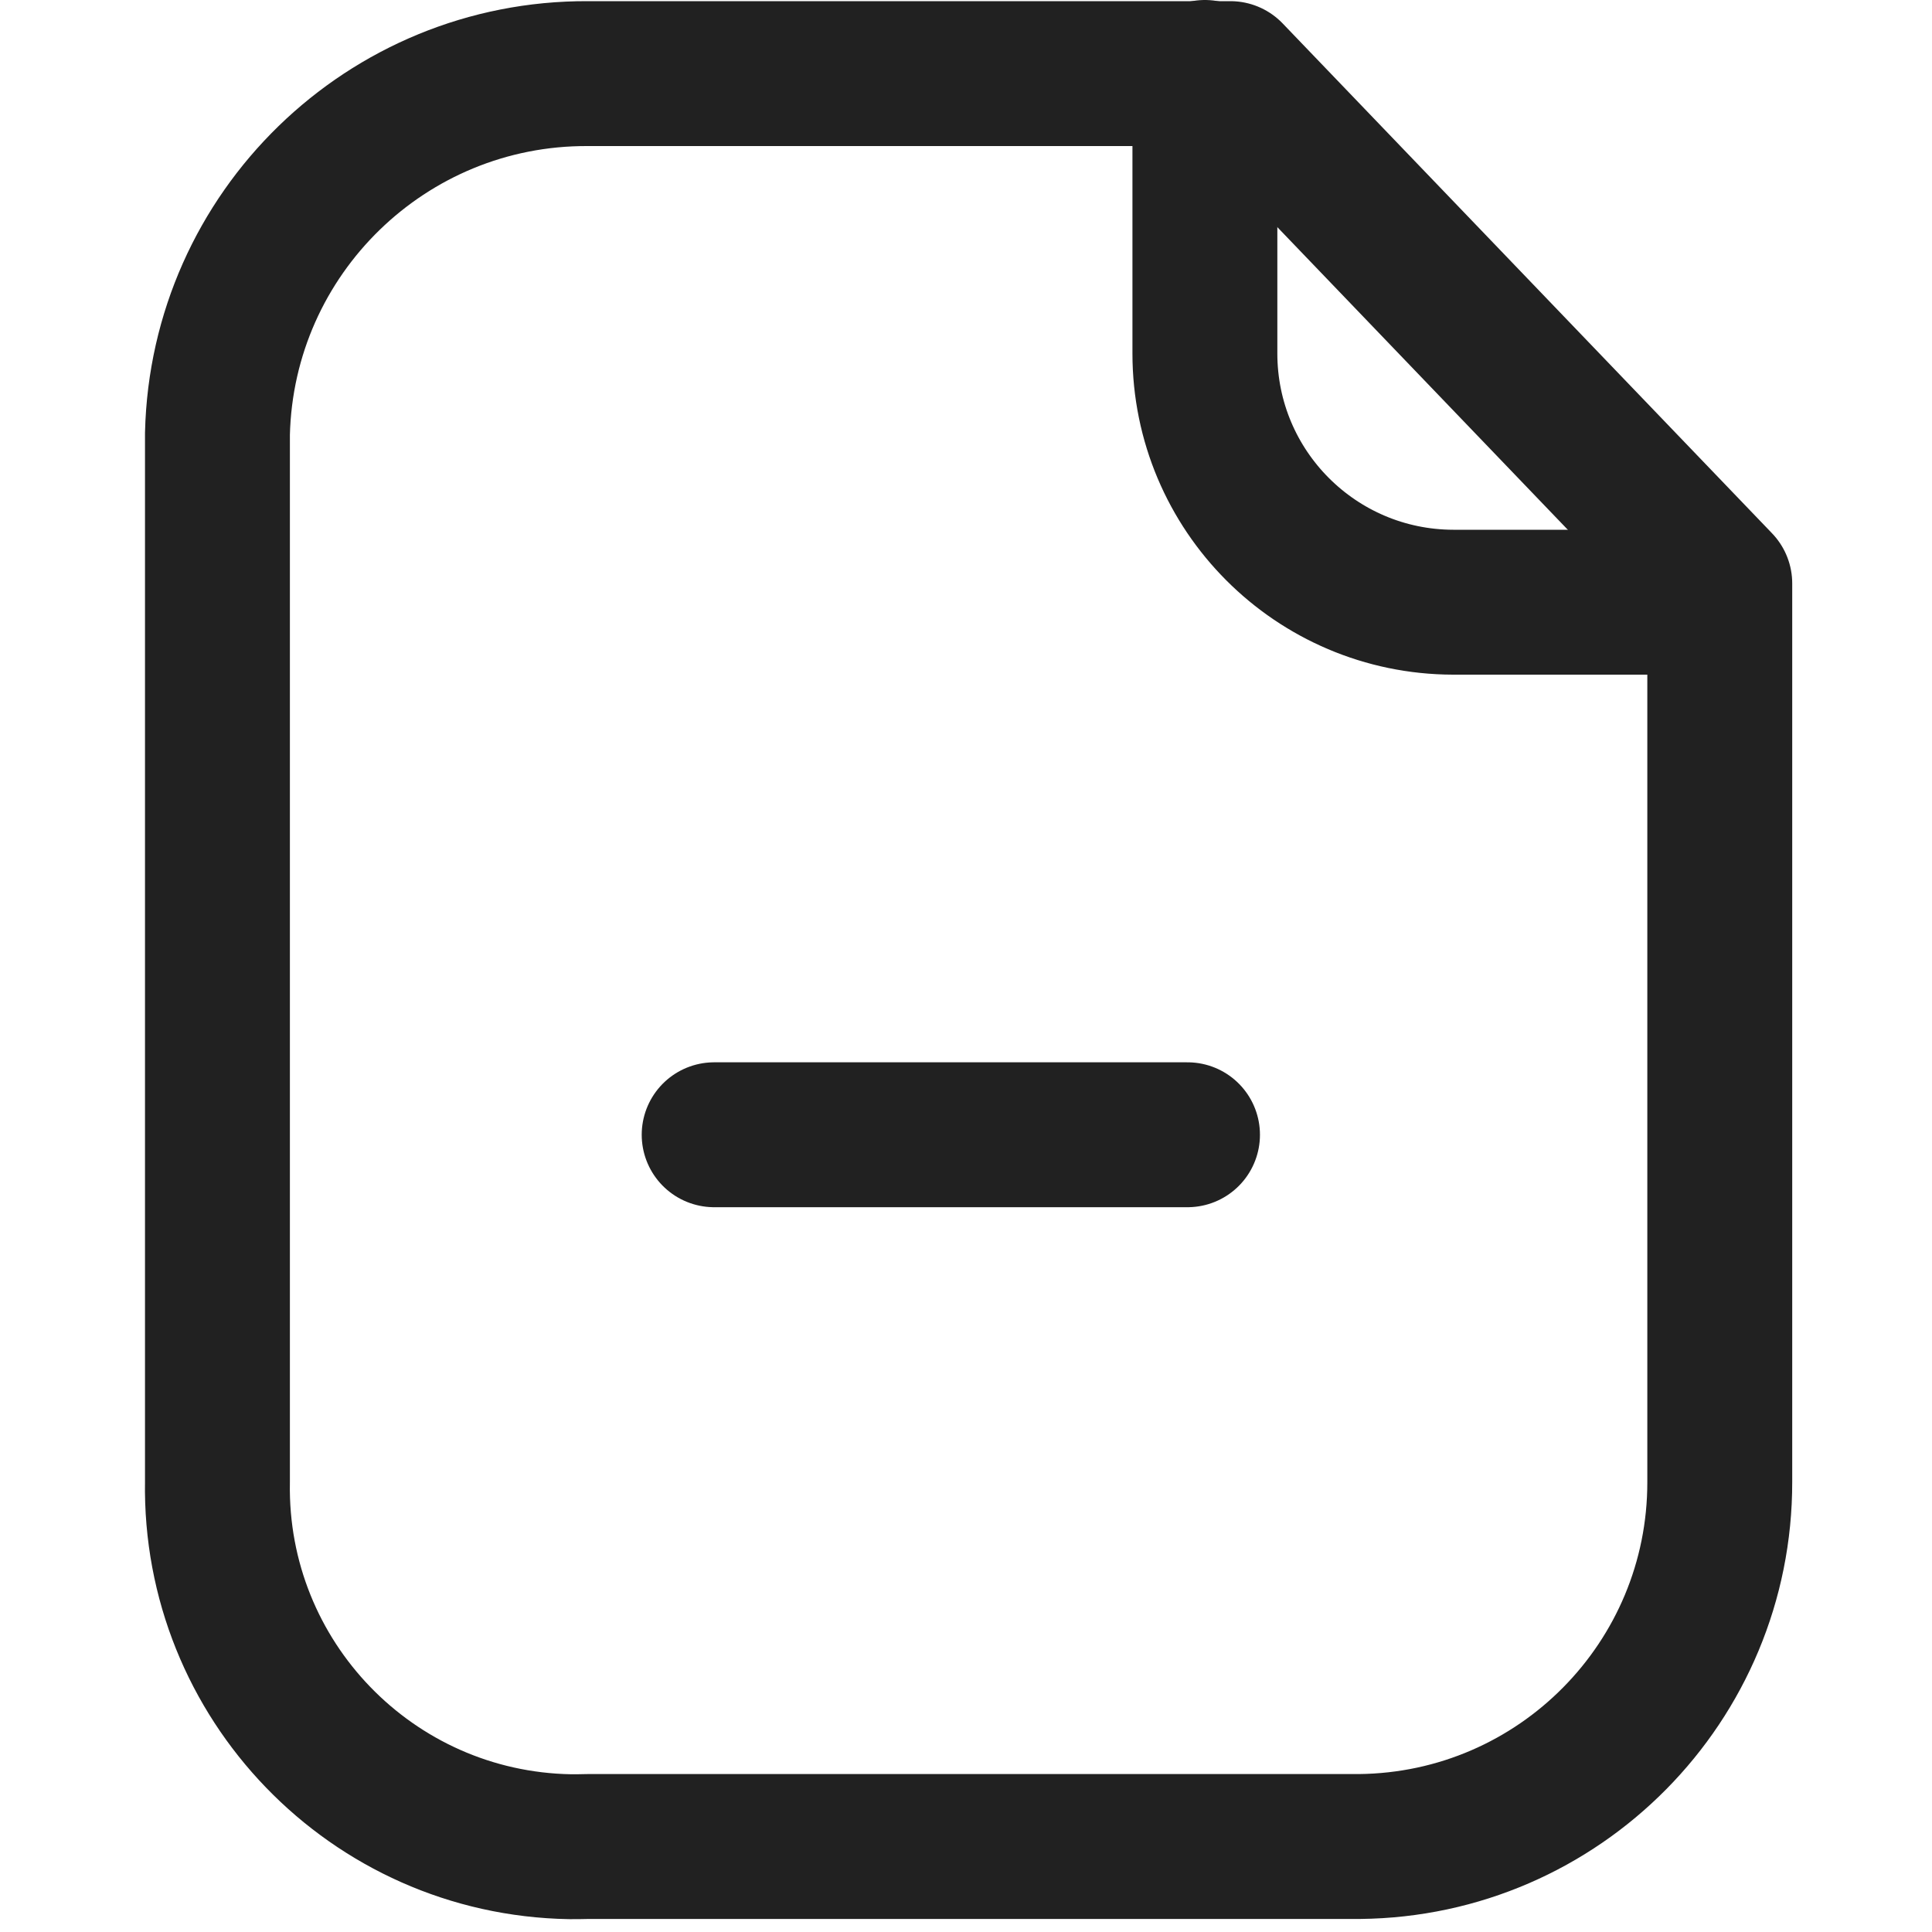
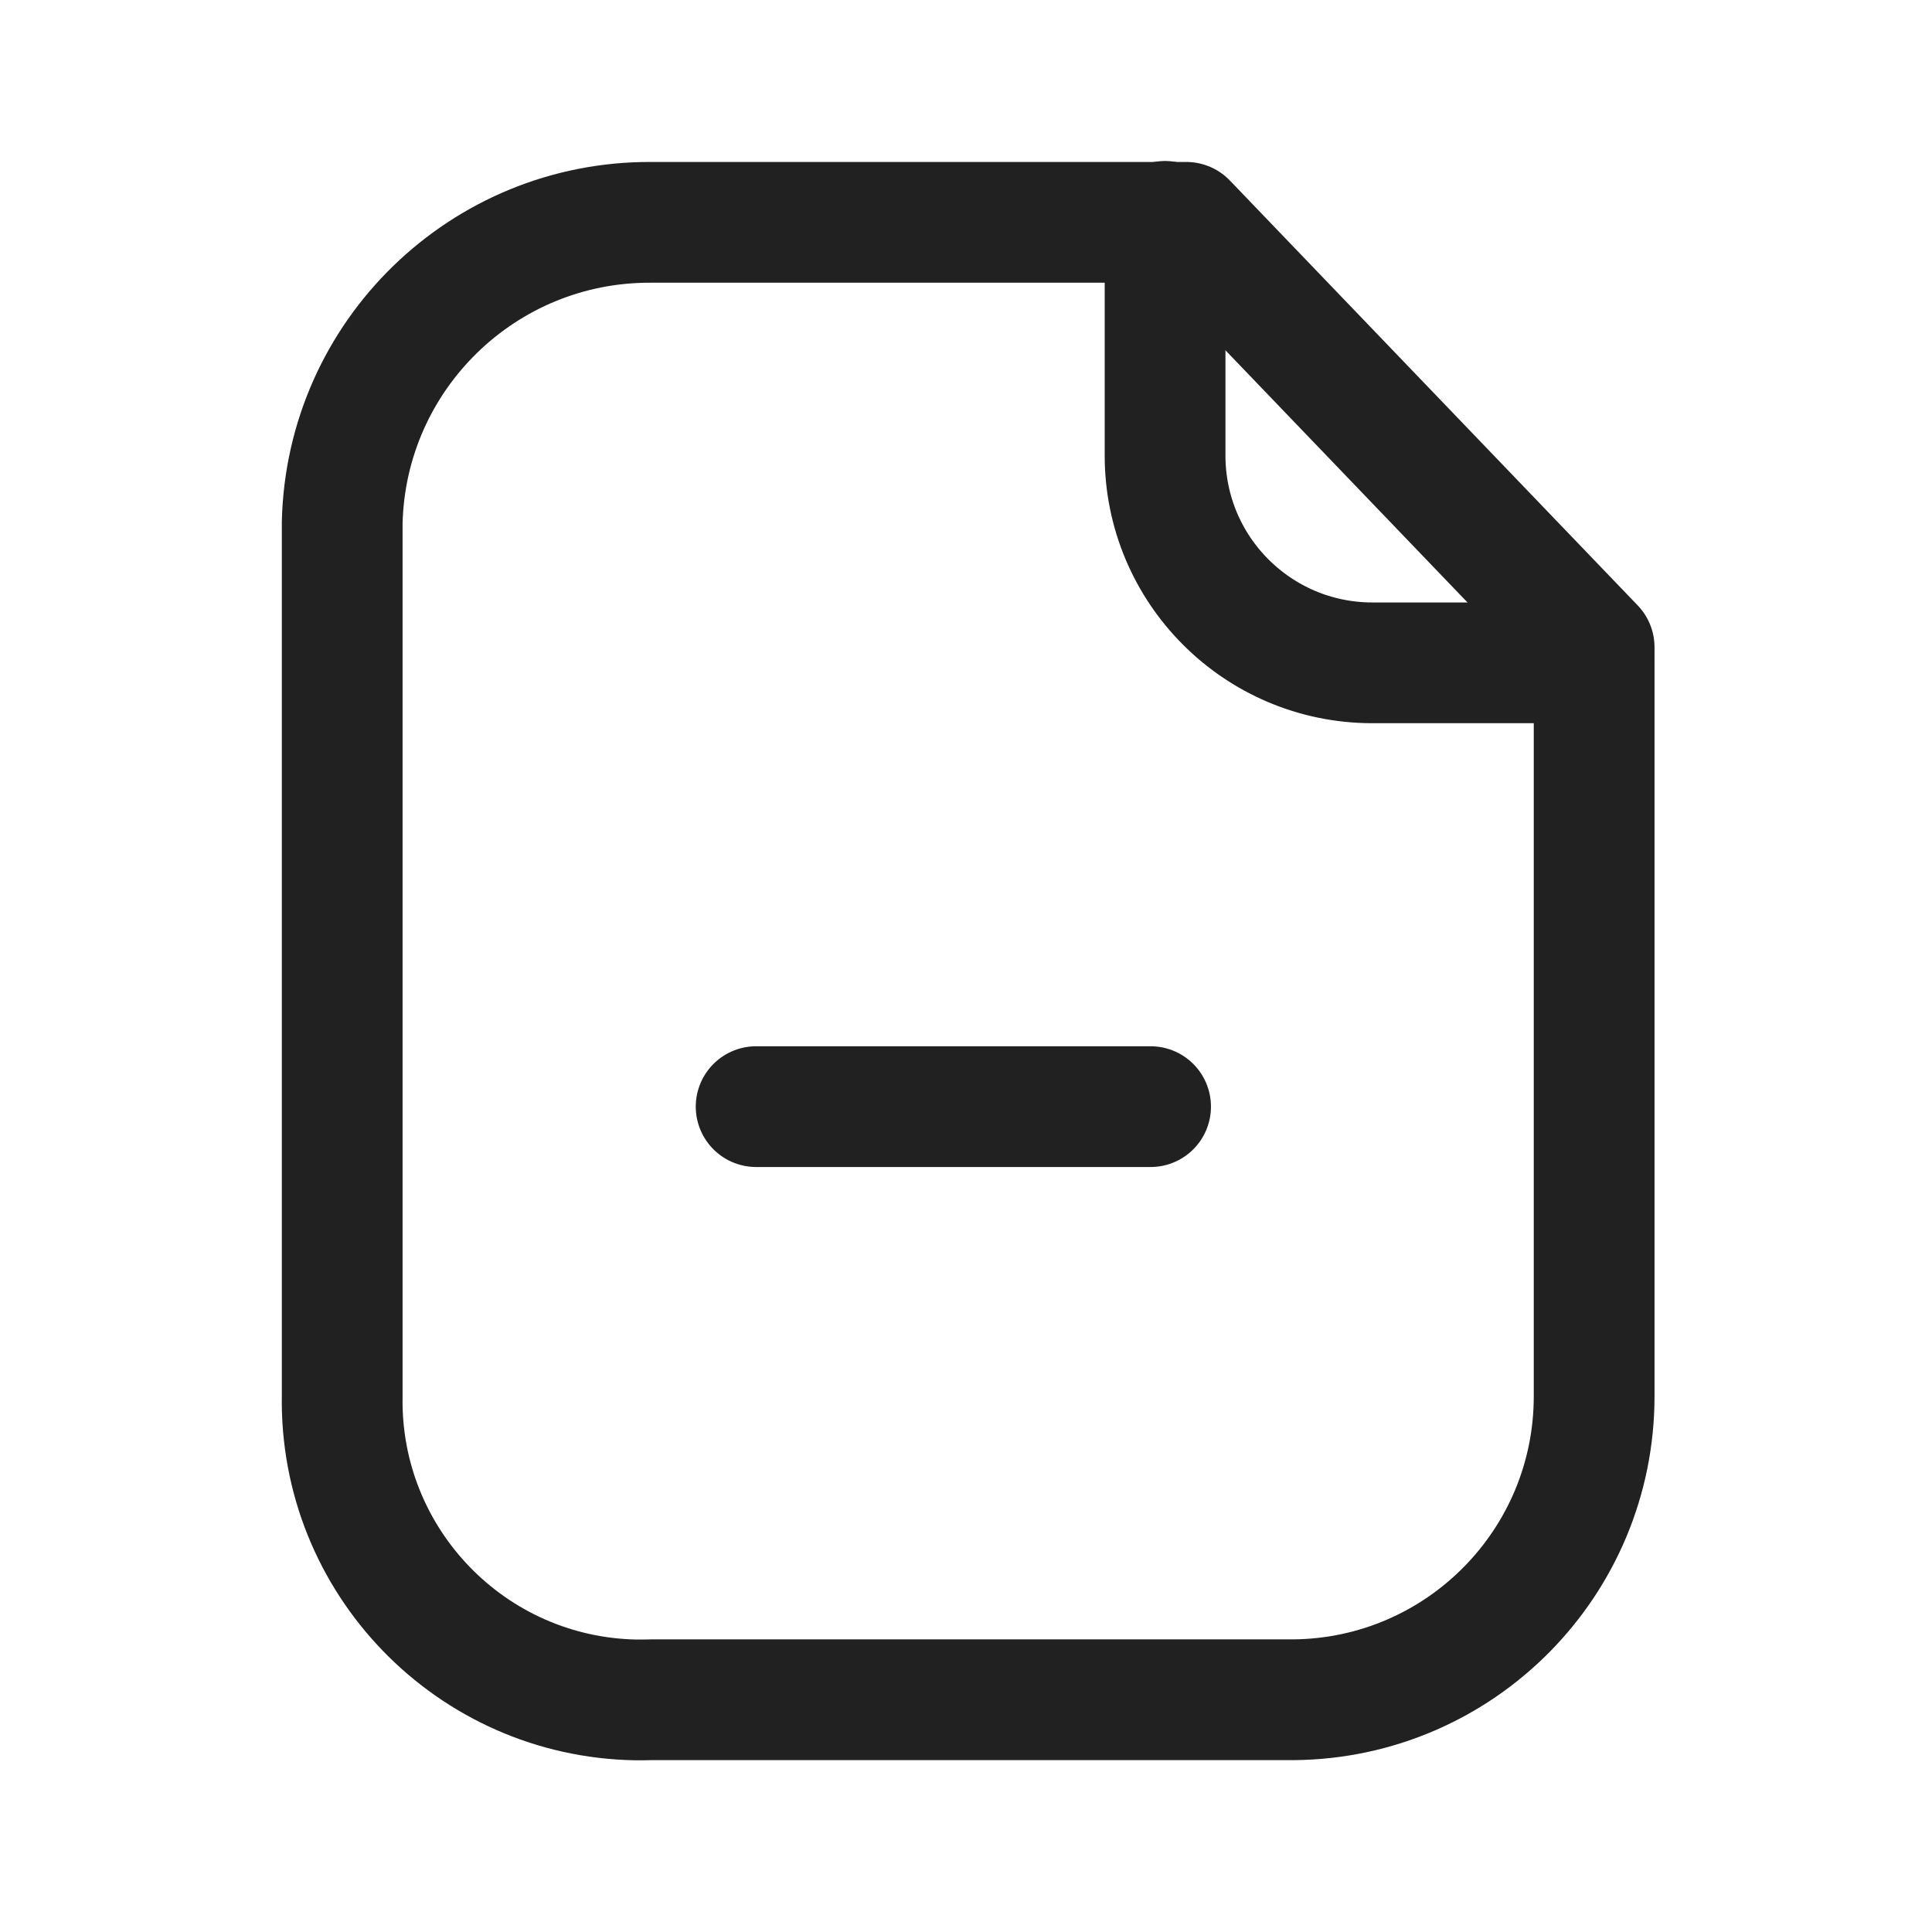
- <svg xmlns="http://www.w3.org/2000/svg" width="24" height="24" viewBox="0 0 18 20" fill="none">
-   <path fill-rule="evenodd" clip-rule="evenodd" d="M11.737 0.762H5.085C3.005 0.753 1.3 2.411 1.251 4.491V15.34C1.216 17.39 2.849 19.081 4.9 19.117C4.961 19.117 5.023 19.117 5.085 19.115H13.073C15.142 19.094 16.806 17.409 16.803 15.34V6.04L11.737 0.762Z" stroke="#212121" stroke-width="1.5" stroke-linecap="round" stroke-linejoin="round" />
-   <path d="M11.473 0.75V3.659C11.473 5.079 12.622 6.23 14.042 6.234H16.796" stroke="#212121" stroke-width="1.5" stroke-linecap="round" stroke-linejoin="round" />
-   <path d="M11.293 11.747H6.393" stroke="#212121" stroke-width="1.5" stroke-linecap="round" stroke-linejoin="round" />
+ <svg xmlns="http://www.w3.org/2000/svg" width="24" height="24" viewBox="0 0 24 24" fill="none">
+   <g id="Iconly/Light/Paper Negative">
+     <g id="Paper Negative">
+       <path id="Stroke 1" fill-rule="evenodd" clip-rule="evenodd" d="M14.737 2.762H8.085C6.005 2.753 4.3 4.411 4.251 6.491V17.34C4.216 19.39 5.849 21.081 7.9 21.117C7.961 21.117 8.023 21.117 8.085 21.115H16.073C18.142 21.094 19.806 19.409 19.803 17.34V8.04L14.737 2.762Z" stroke="#212121" stroke-width="1.5" stroke-linecap="round" stroke-linejoin="round" />
+       <path id="Stroke 3" d="M14.473 2.75V5.659C14.473 7.079 15.622 8.23 17.042 8.234H19.796" stroke="#212121" stroke-width="1.5" stroke-linecap="round" stroke-linejoin="round" />
+       <path id="Stroke 5" d="M14.293 13.747H9.393" stroke="#212121" stroke-width="1.5" stroke-linecap="round" stroke-linejoin="round" />
+     </g>
+   </g>
</svg>
